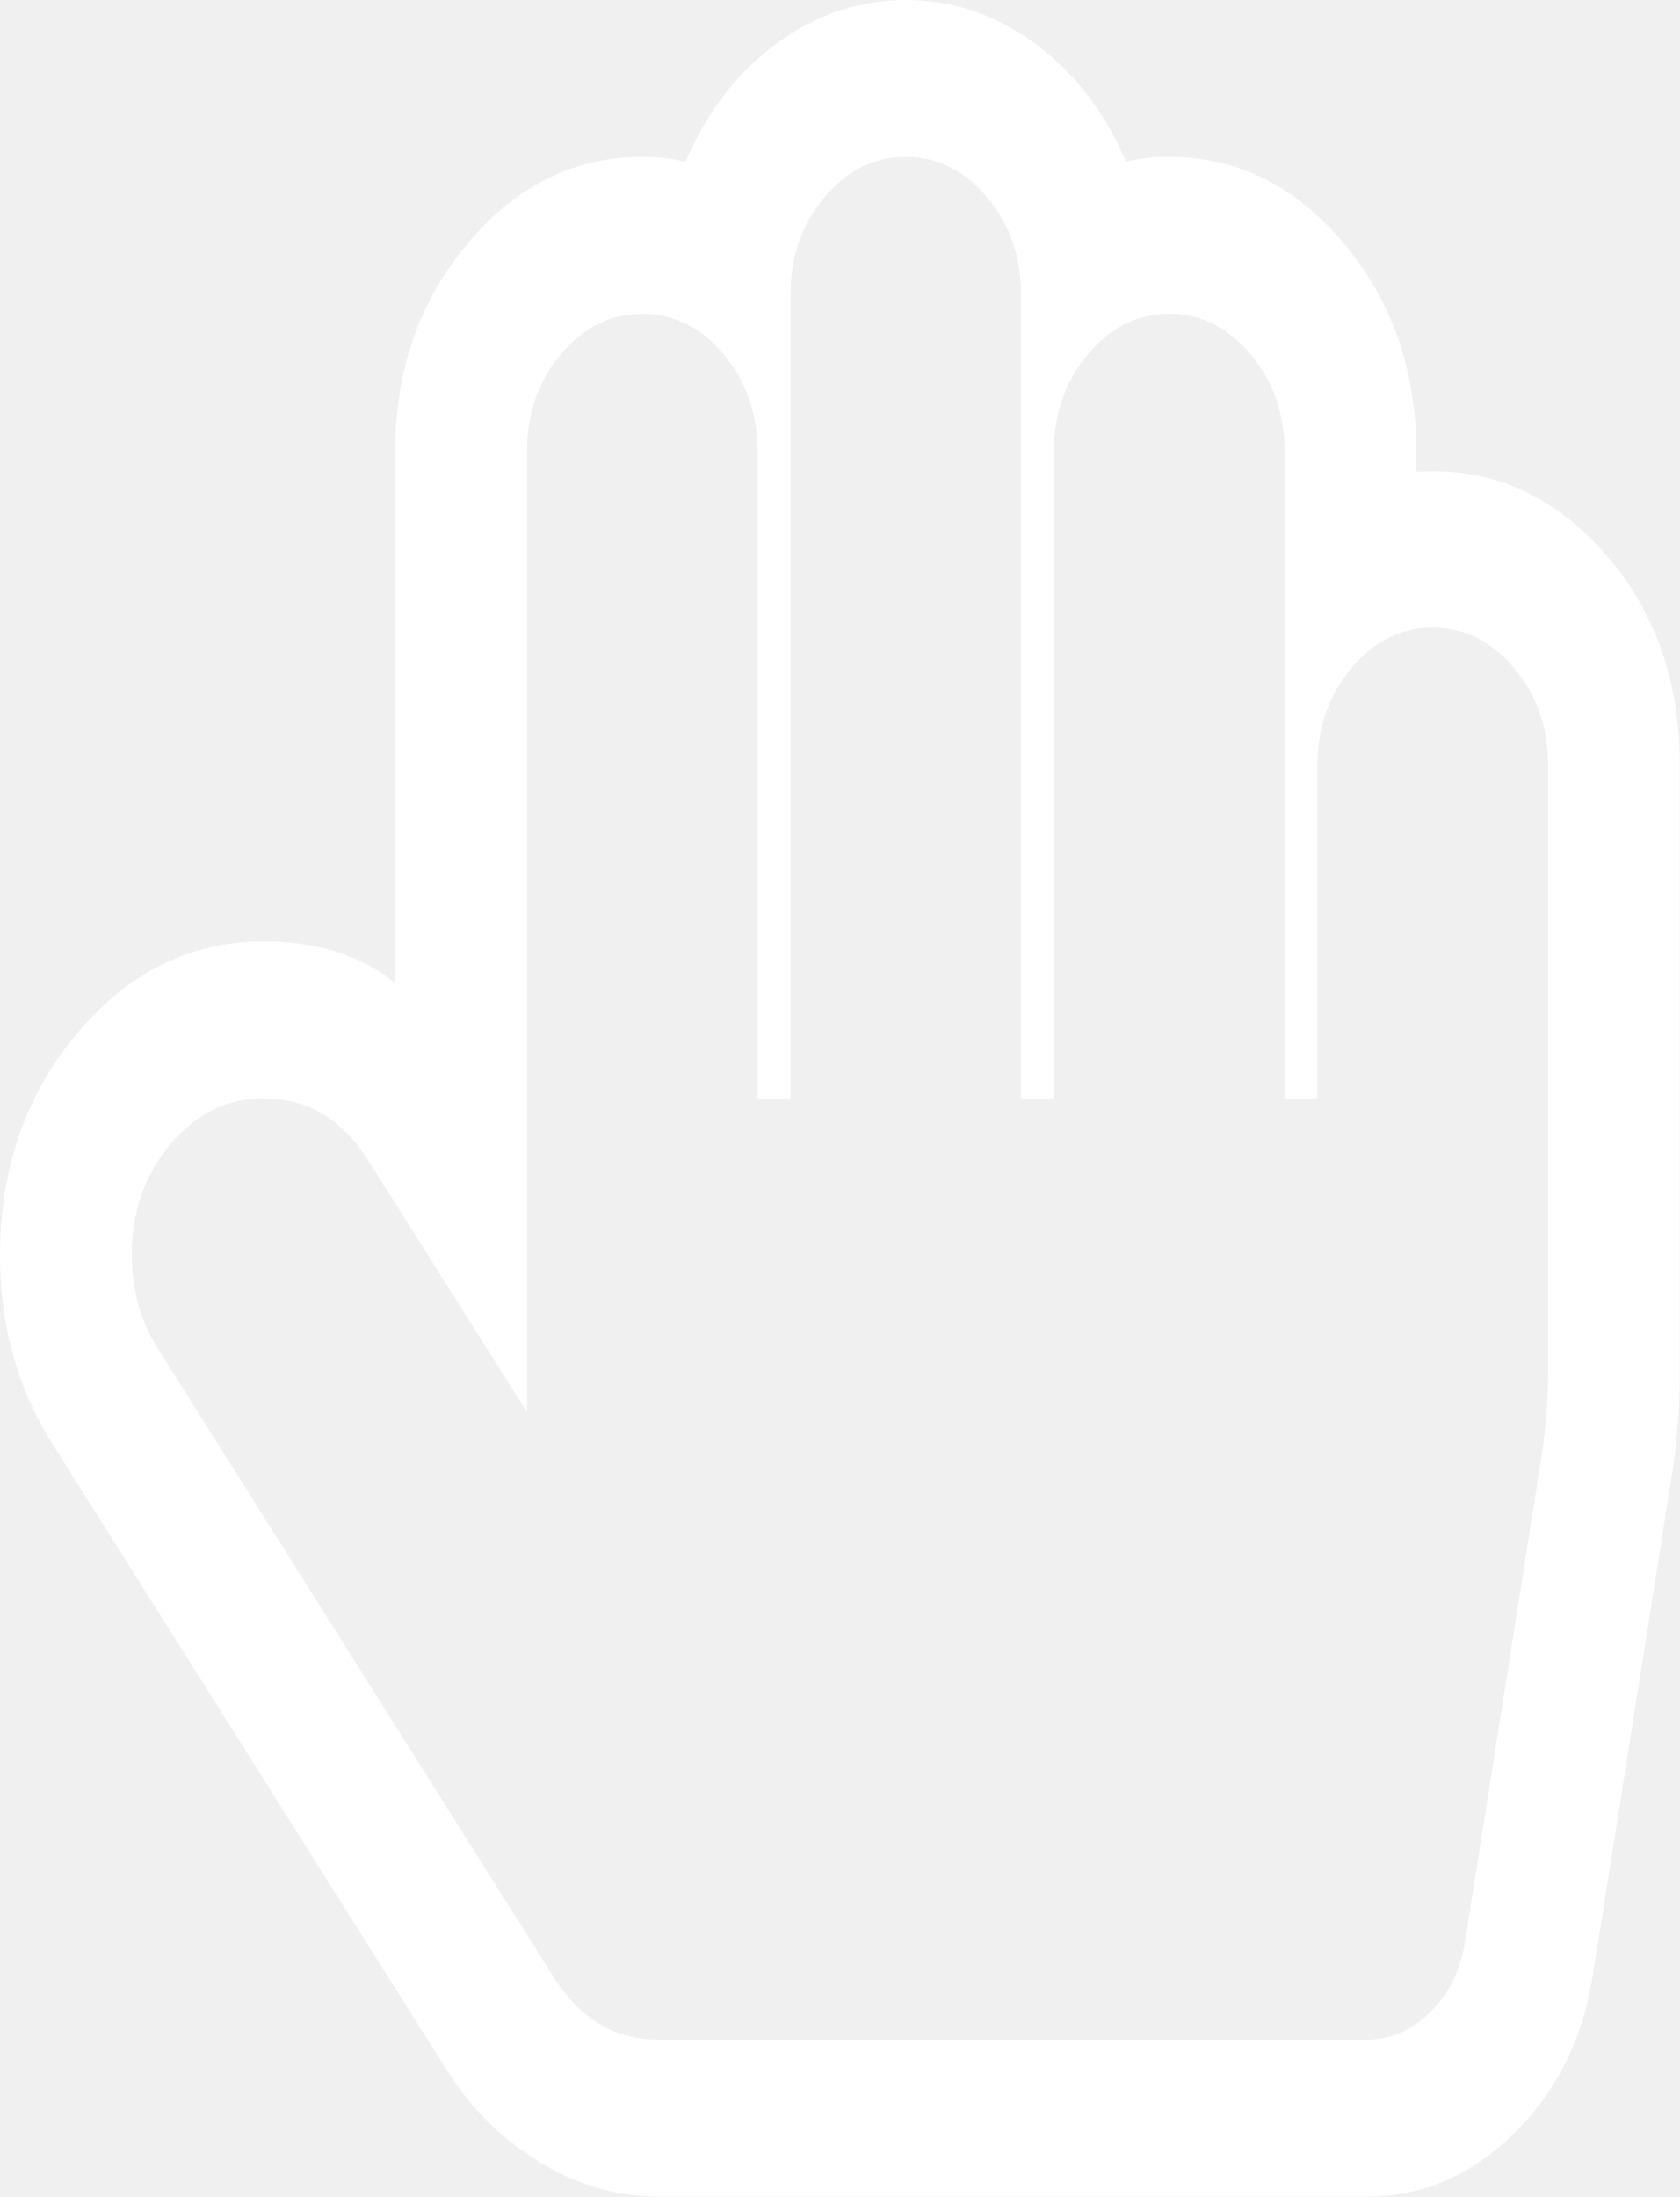
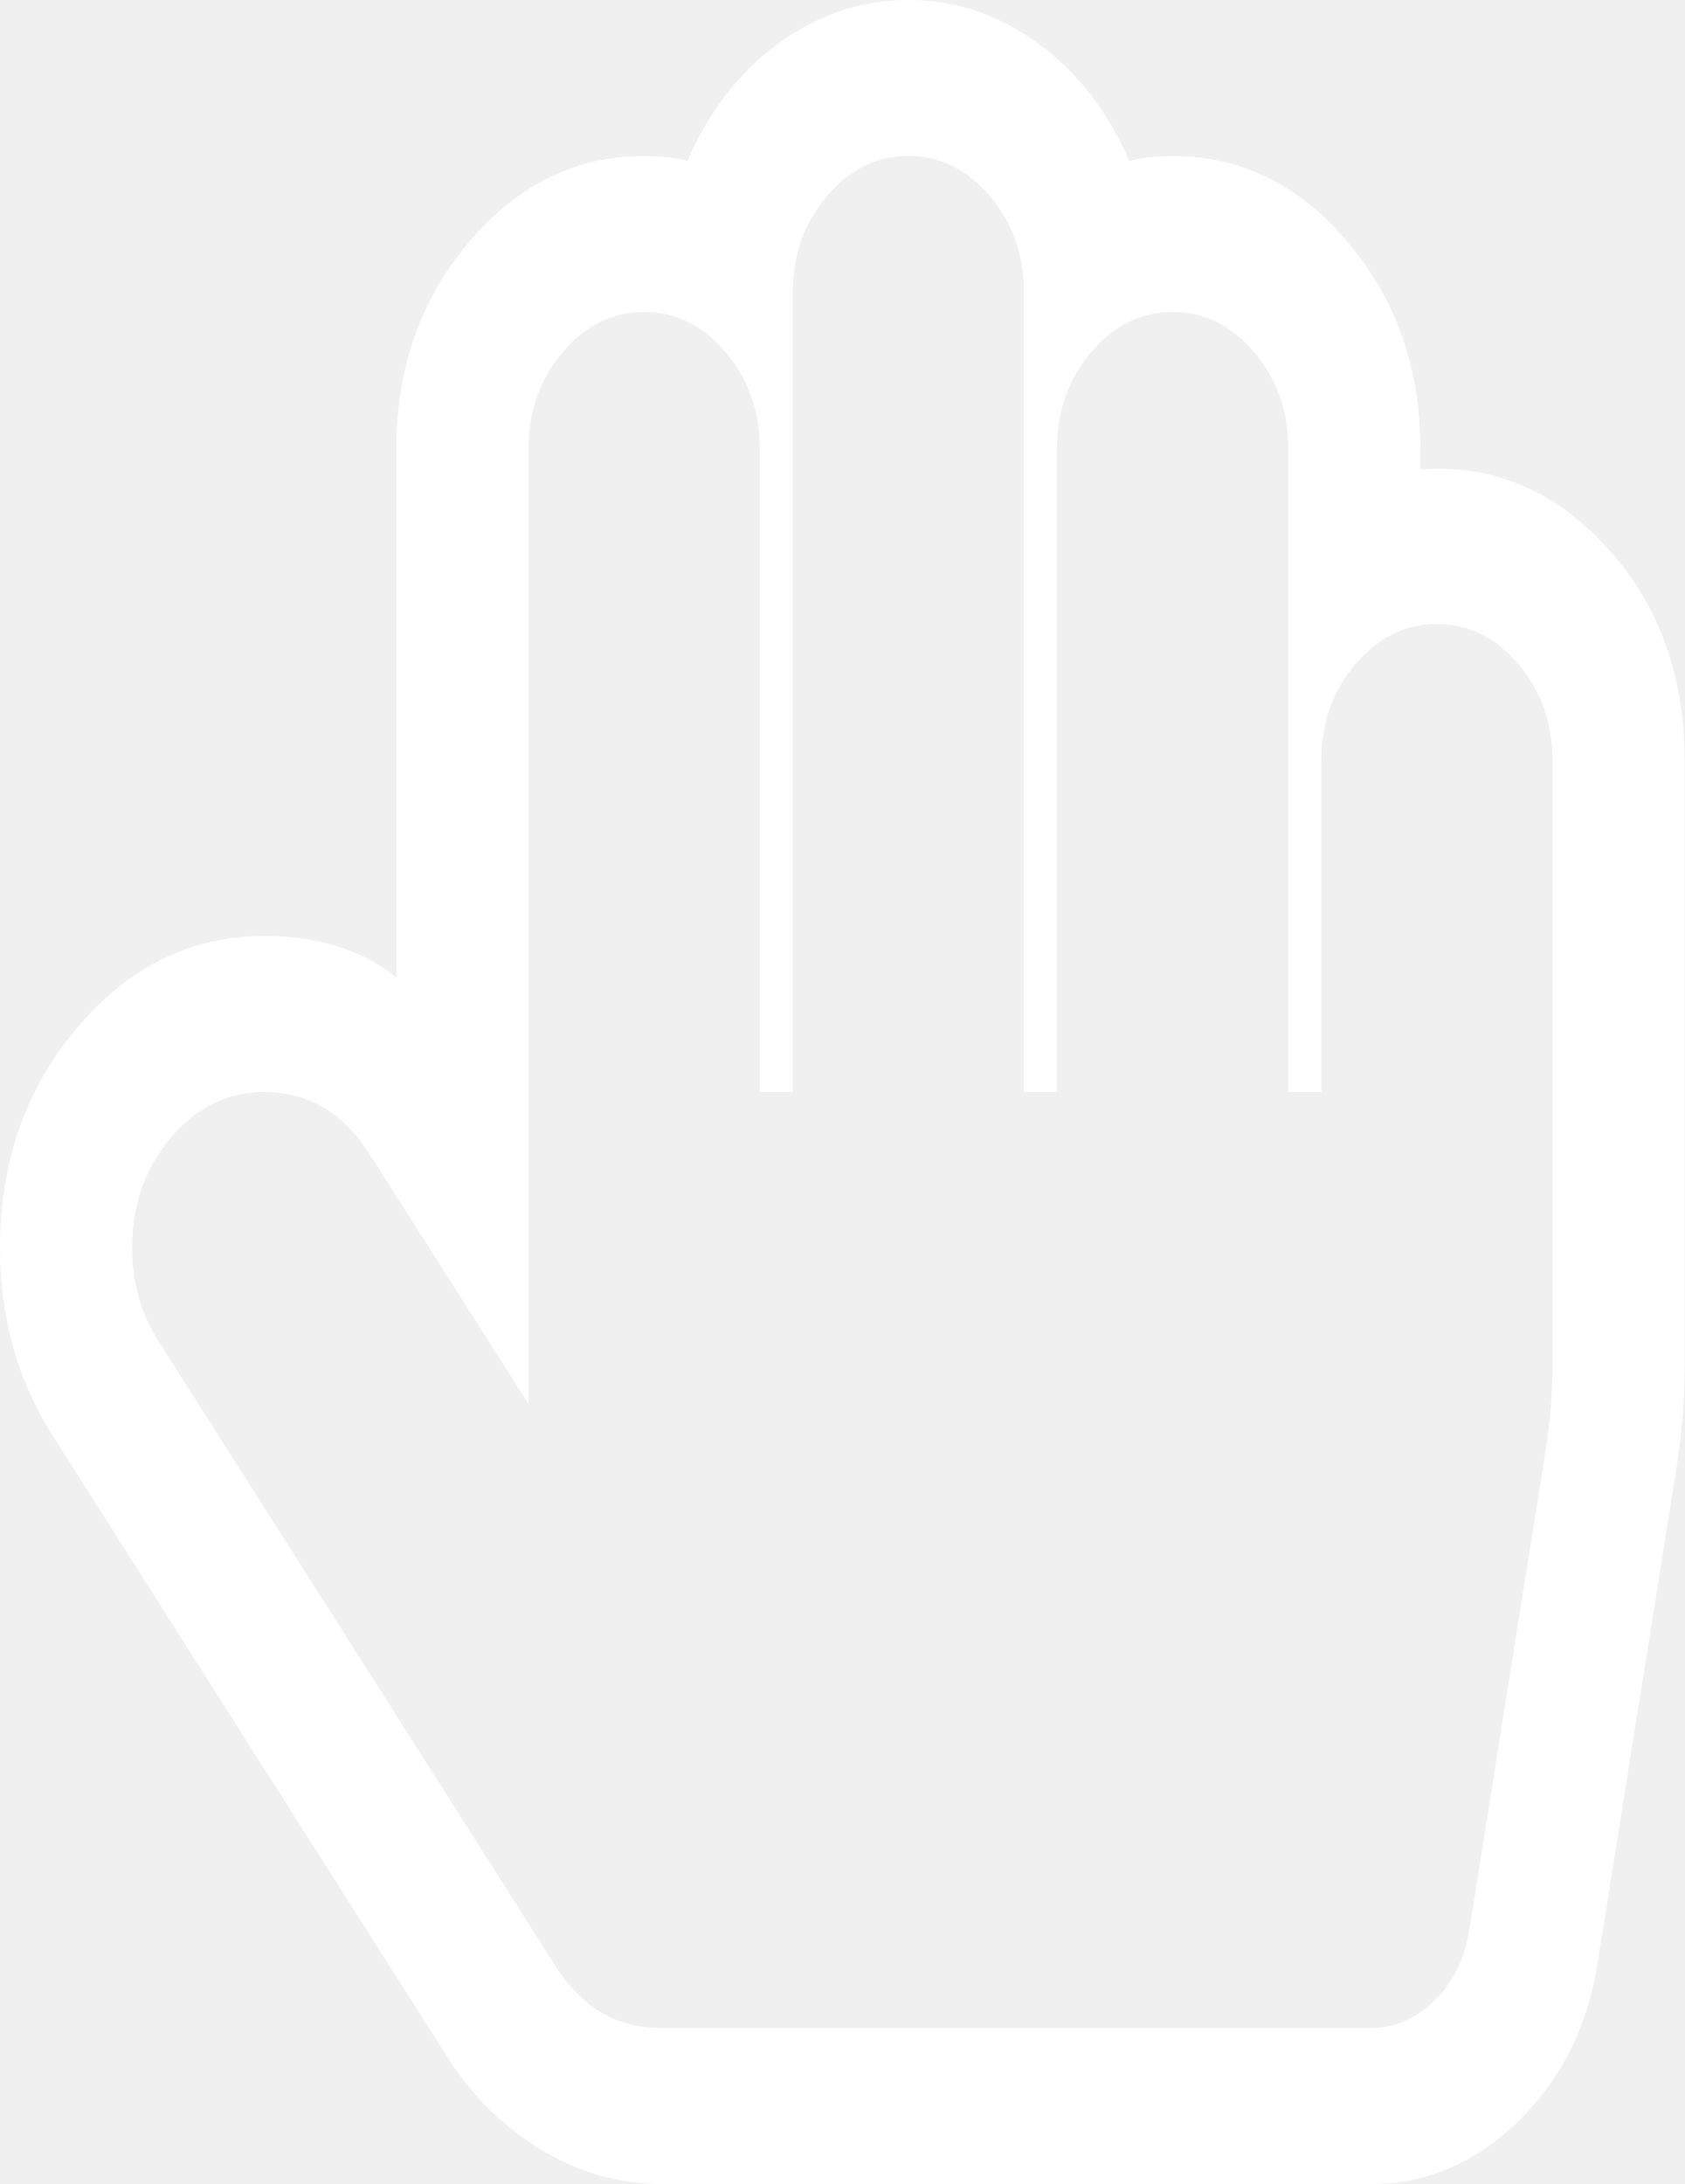
- <svg xmlns="http://www.w3.org/2000/svg" width="52" height="68" viewBox="0 0 52 68" fill="none">
-   <path d="M28.039 4.856C27.062 4.856 26.223 5.274 25.522 6.108C24.821 6.943 24.471 7.942 24.471 9.106V33.994H23.451V13.962C23.451 12.798 23.101 11.799 22.399 10.965C21.698 10.13 20.86 9.713 19.882 9.713C18.905 9.713 18.066 10.13 17.365 10.965C16.664 11.799 16.314 12.798 16.314 13.962V43.707L11.407 35.929C10.6 34.639 9.516 33.994 8.157 33.994C7.031 33.994 6.07 34.468 5.273 35.417C4.477 36.365 4.078 37.51 4.078 38.85C4.078 39.938 4.355 40.912 4.907 41.772L17.142 61.197C17.949 62.487 19.033 63.132 20.392 63.132H42.314C43.036 63.132 43.684 62.854 44.257 62.297C44.831 61.741 45.192 61.033 45.341 60.173L47.762 44.807C47.868 43.998 47.922 43.252 47.922 42.569V23.674C47.922 22.511 47.571 21.512 46.87 20.677C46.169 19.843 45.33 19.425 44.353 19.425C43.376 19.425 42.537 19.843 41.836 20.677C41.135 21.512 40.784 22.511 40.784 23.674V33.994H39.765V13.962C39.765 12.798 39.414 11.799 38.713 10.965C38.012 10.13 37.173 9.713 36.196 9.713C35.219 9.713 34.38 10.13 33.679 10.965C32.978 11.799 32.627 12.798 32.627 13.962V33.994H31.608V9.106C31.608 7.942 31.257 6.943 30.556 6.108C29.855 5.274 29.016 4.856 28.039 4.856ZM28.039 0C29.484 0 30.817 0.449 32.038 1.347C33.259 2.245 34.199 3.465 34.858 5.008C35.261 4.907 35.708 4.856 36.196 4.856C38.299 4.856 40.099 5.748 41.597 7.531C43.094 9.314 43.843 11.458 43.843 13.962V14.607C46.074 14.455 47.991 15.264 49.594 17.035C51.198 18.806 52 21.019 52 23.674V42.569C52 43.58 51.915 44.63 51.745 45.718L49.324 61.045C49.026 63.044 48.214 64.7 46.886 66.016C45.558 67.331 44.034 67.988 42.314 67.988H20.392C19.118 67.988 17.902 67.641 16.744 66.945C15.586 66.249 14.625 65.307 13.86 64.118L1.625 44.693C0.542 42.973 0 41.026 0 38.85C0 36.169 0.797 33.88 2.39 31.983C3.983 30.086 5.905 29.138 8.157 29.138C9.814 29.138 11.173 29.568 12.235 30.428V13.962C12.235 11.458 12.984 9.314 14.482 7.531C15.979 5.748 17.779 4.856 19.882 4.856C20.371 4.856 20.817 4.907 21.221 5.008C21.879 3.465 22.819 2.245 24.04 1.347C25.262 0.449 26.595 0 28.039 0Z" fill="white" />
+ <svg xmlns="http://www.w3.org/2000/svg" width="27" height="35" viewBox="0 0 27 35" fill="none">
+   <path d="M14.559 2.5C14.052 2.5 13.616 2.715 13.252 3.145C12.888 3.574 12.706 4.089 12.706 4.688V17.5H12.177V7.188C12.177 6.589 11.995 6.074 11.63 5.645C11.267 5.215 10.831 5 10.323 5C9.816 5 9.381 5.215 9.017 5.645C8.653 6.074 8.471 6.589 8.471 7.188V22.5L5.923 18.496C5.504 17.832 4.941 17.5 4.235 17.5C3.651 17.5 3.152 17.744 2.738 18.232C2.324 18.721 2.118 19.31 2.118 20C2.118 20.56 2.261 21.061 2.548 21.504L8.901 31.504C9.32 32.168 9.882 32.5 10.588 32.5H21.971C22.346 32.5 22.682 32.357 22.98 32.07C23.278 31.784 23.465 31.419 23.542 30.977L24.8 23.066C24.855 22.65 24.882 22.266 24.882 21.914V12.188C24.882 11.588 24.7 11.074 24.336 10.645C23.972 10.215 23.537 10 23.029 10C22.522 10 22.086 10.215 21.722 10.645C21.358 11.074 21.177 11.588 21.177 12.188V17.5H20.647V7.188C20.647 6.589 20.465 6.074 20.101 5.645C19.737 5.215 19.302 5 18.794 5C18.287 5 17.851 5.215 17.487 5.645C17.123 6.074 16.941 6.589 16.941 7.188V17.5H16.412V4.688C16.412 4.089 16.23 3.574 15.866 3.145C15.502 2.715 15.066 2.5 14.559 2.5ZM14.559 0C15.309 0 16.001 0.231 16.635 0.693C17.269 1.156 17.757 1.784 18.099 2.578C18.309 2.526 18.54 2.5 18.794 2.5C19.886 2.5 20.821 2.959 21.598 3.877C22.376 4.795 22.765 5.898 22.765 7.188V7.52C23.923 7.441 24.918 7.858 25.751 8.77C26.584 9.681 27 10.82 27 12.188V21.914C27 22.435 26.956 22.975 26.868 23.535L25.61 31.426C25.456 32.454 25.034 33.307 24.345 33.984C23.655 34.661 22.864 35 21.971 35H10.588C9.926 35 9.295 34.821 8.694 34.463C8.093 34.105 7.594 33.62 7.197 33.008L0.844 23.008C0.281 22.122 0 21.12 0 20C0 18.62 0.414 17.441 1.241 16.465C2.068 15.488 3.066 15 4.235 15C5.096 15 5.801 15.221 6.353 15.664V7.188C6.353 5.898 6.742 4.795 7.519 3.877C8.297 2.959 9.232 2.5 10.323 2.5C10.577 2.5 10.809 2.526 11.018 2.578C11.36 1.784 11.848 1.156 12.482 0.693C13.117 0.231 13.809 0 14.559 0Z" fill="white" />
</svg>
